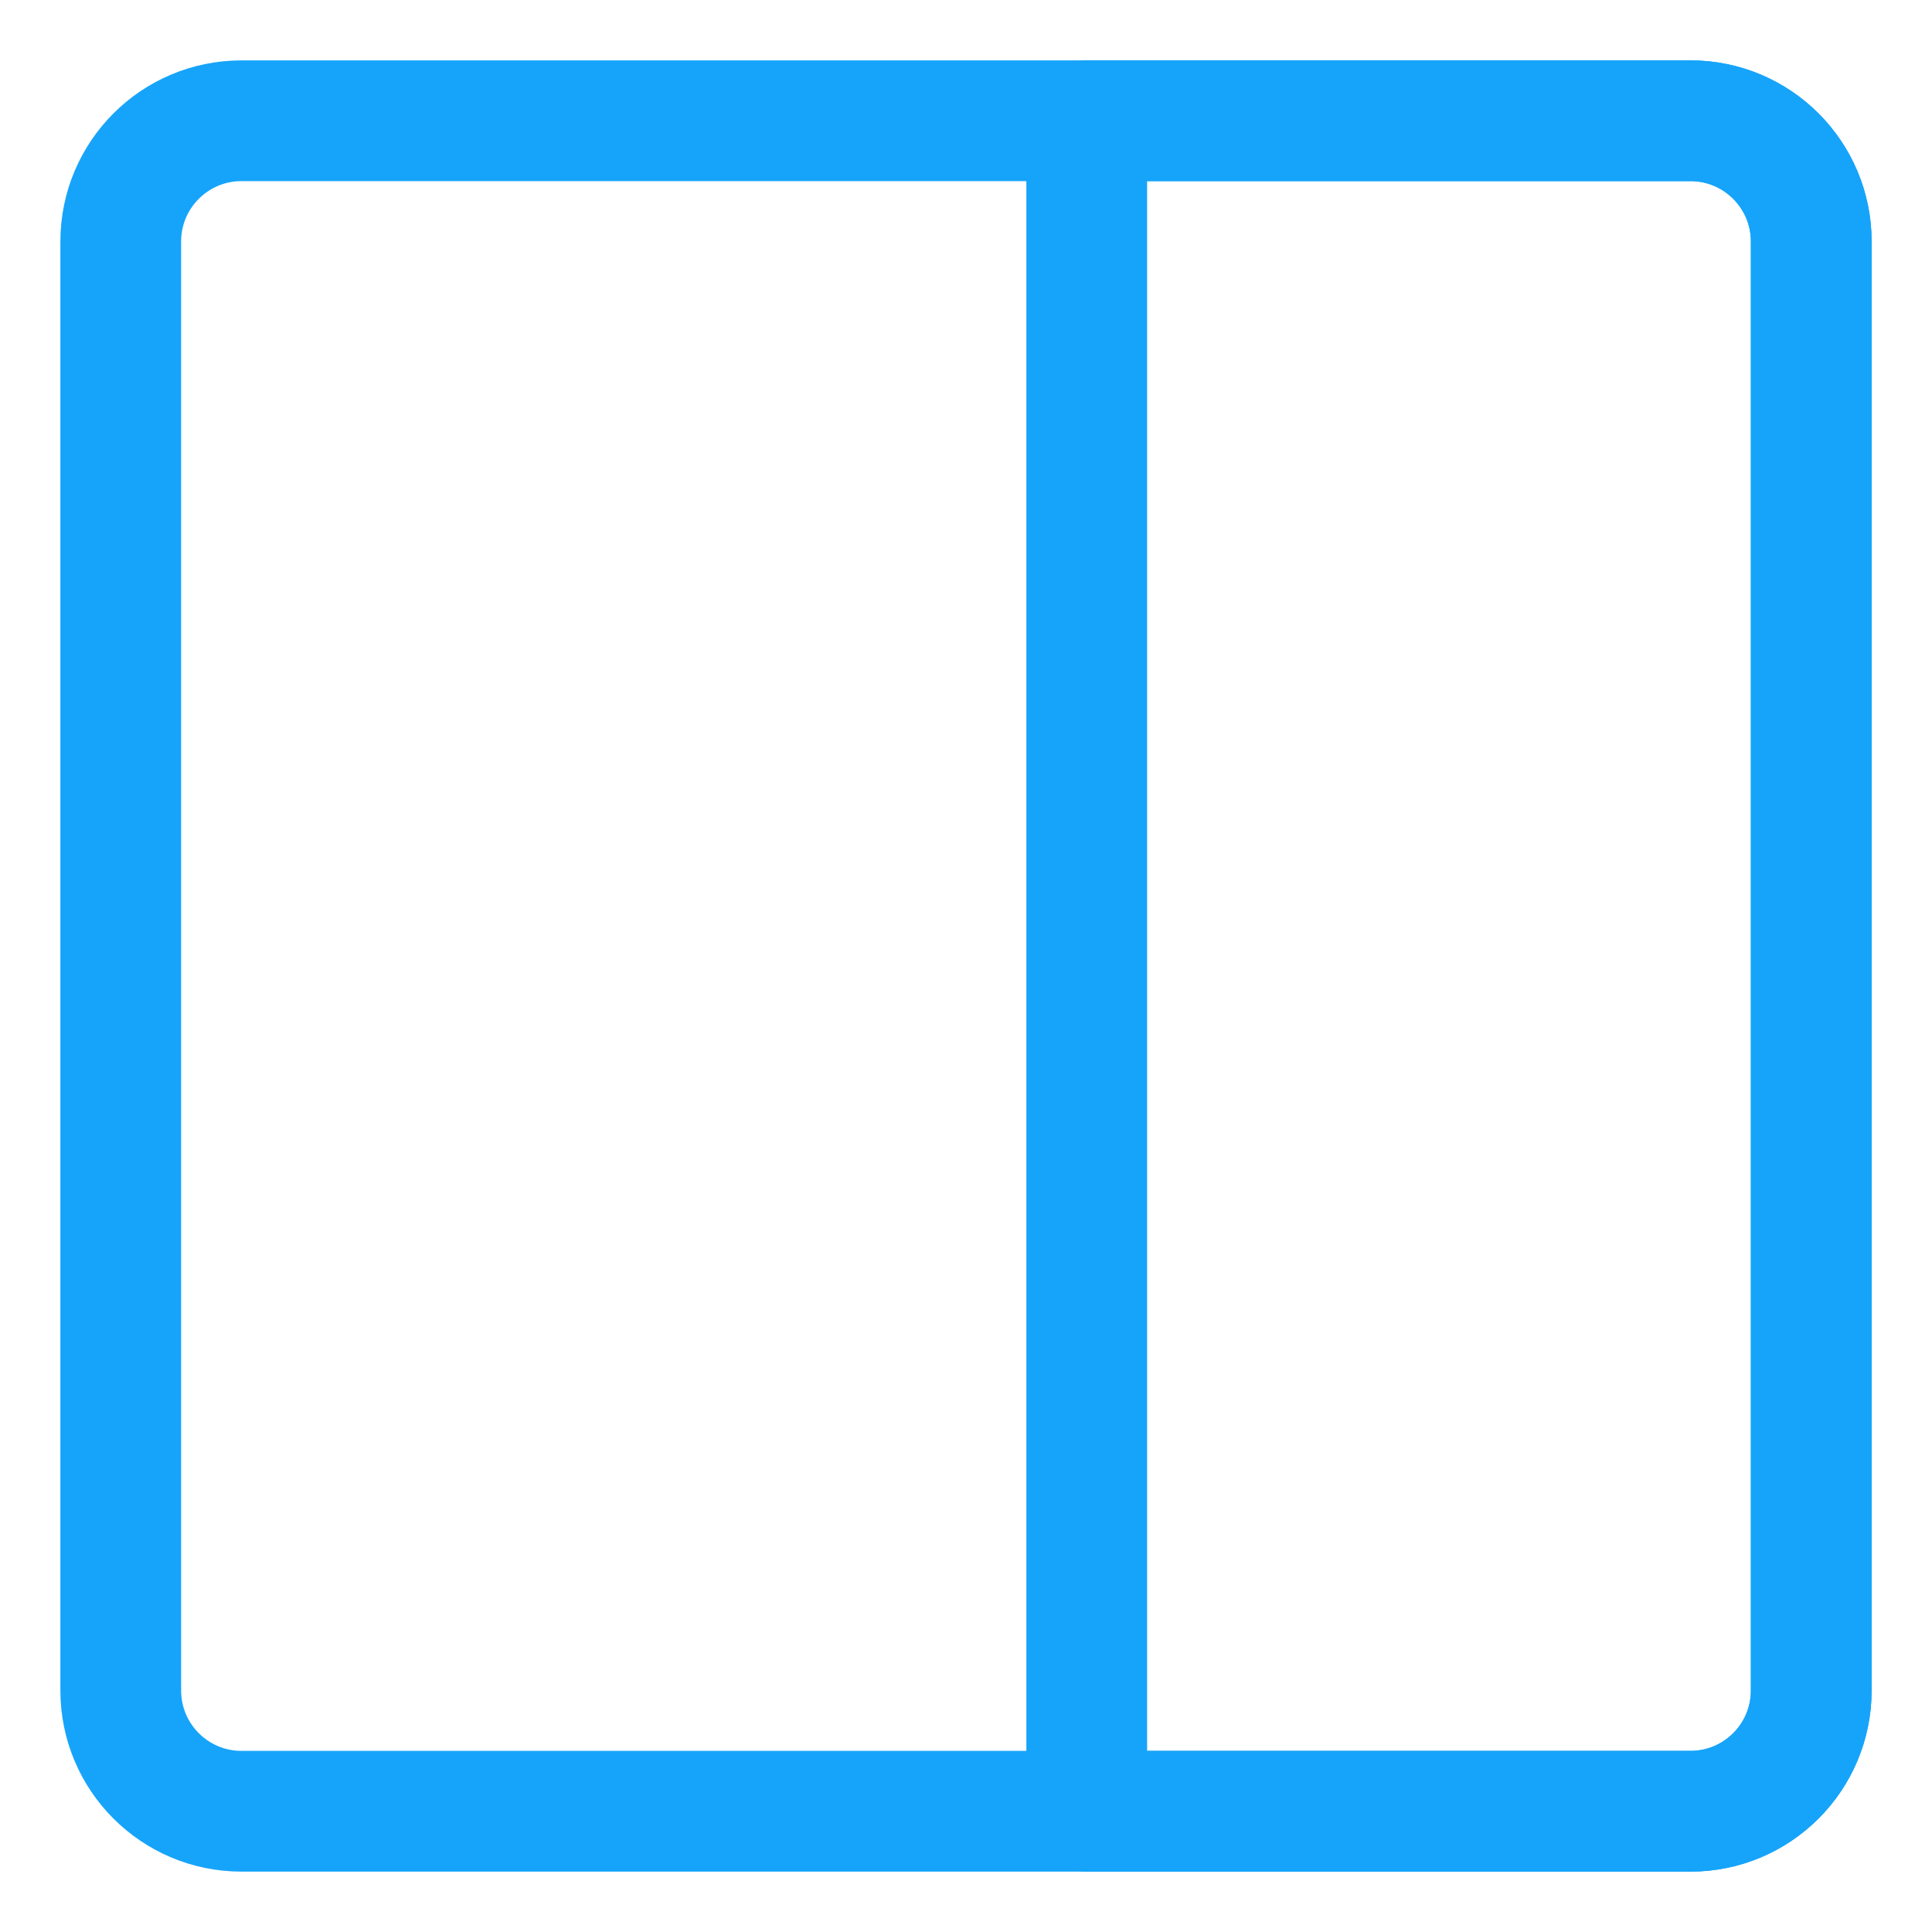
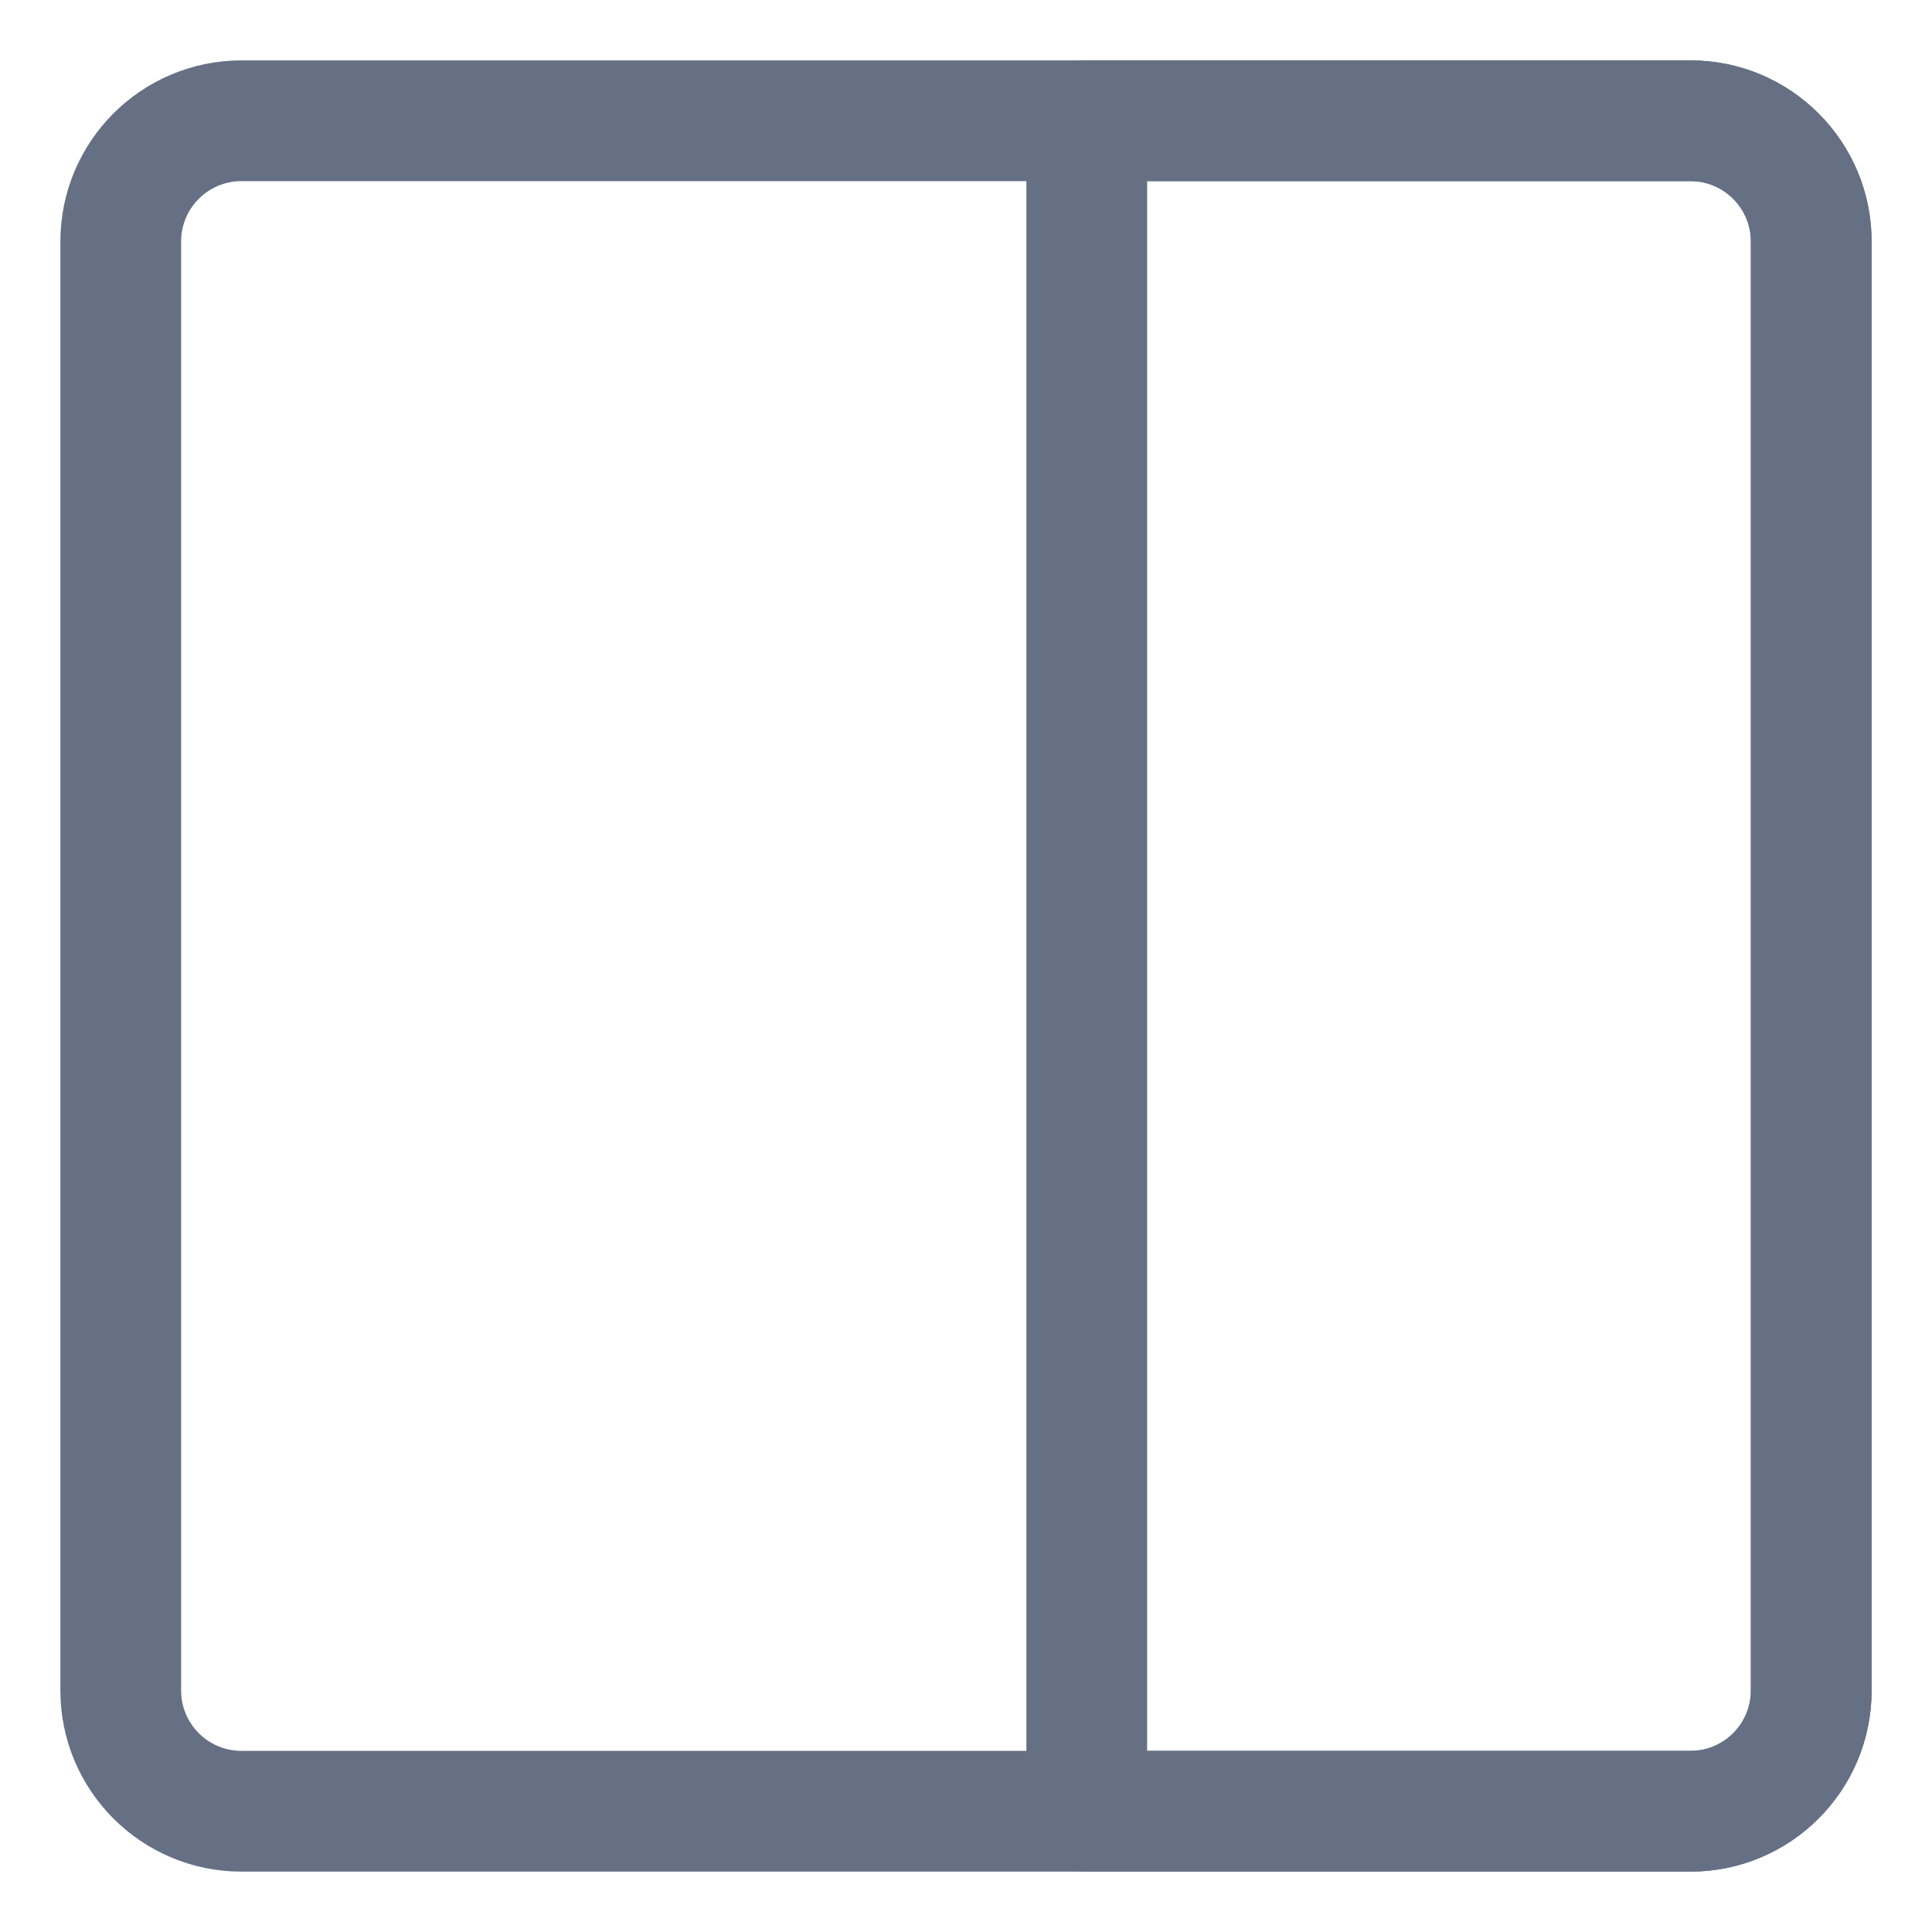
<svg xmlns="http://www.w3.org/2000/svg" width="16" height="16" viewBox="0 0 16 16">
  <g fill="none" fill-rule="evenodd" stroke-linecap="round" stroke-linejoin="round">
-     <g stroke="#16A4FA">
+     <g stroke="#667085">
      <g>
        <g transform="translate(-1333 -104) translate(892 96) translate(441 8)">
          <rect width="14" height="14" x="1" y="1" rx="1" />
          <path d="M9 1h5c.552 0 1 .448 1 1v12c0 .552-.448 1-1 1H9h0V1z" />
        </g>
      </g>
    </g>
  </g>
</svg>
